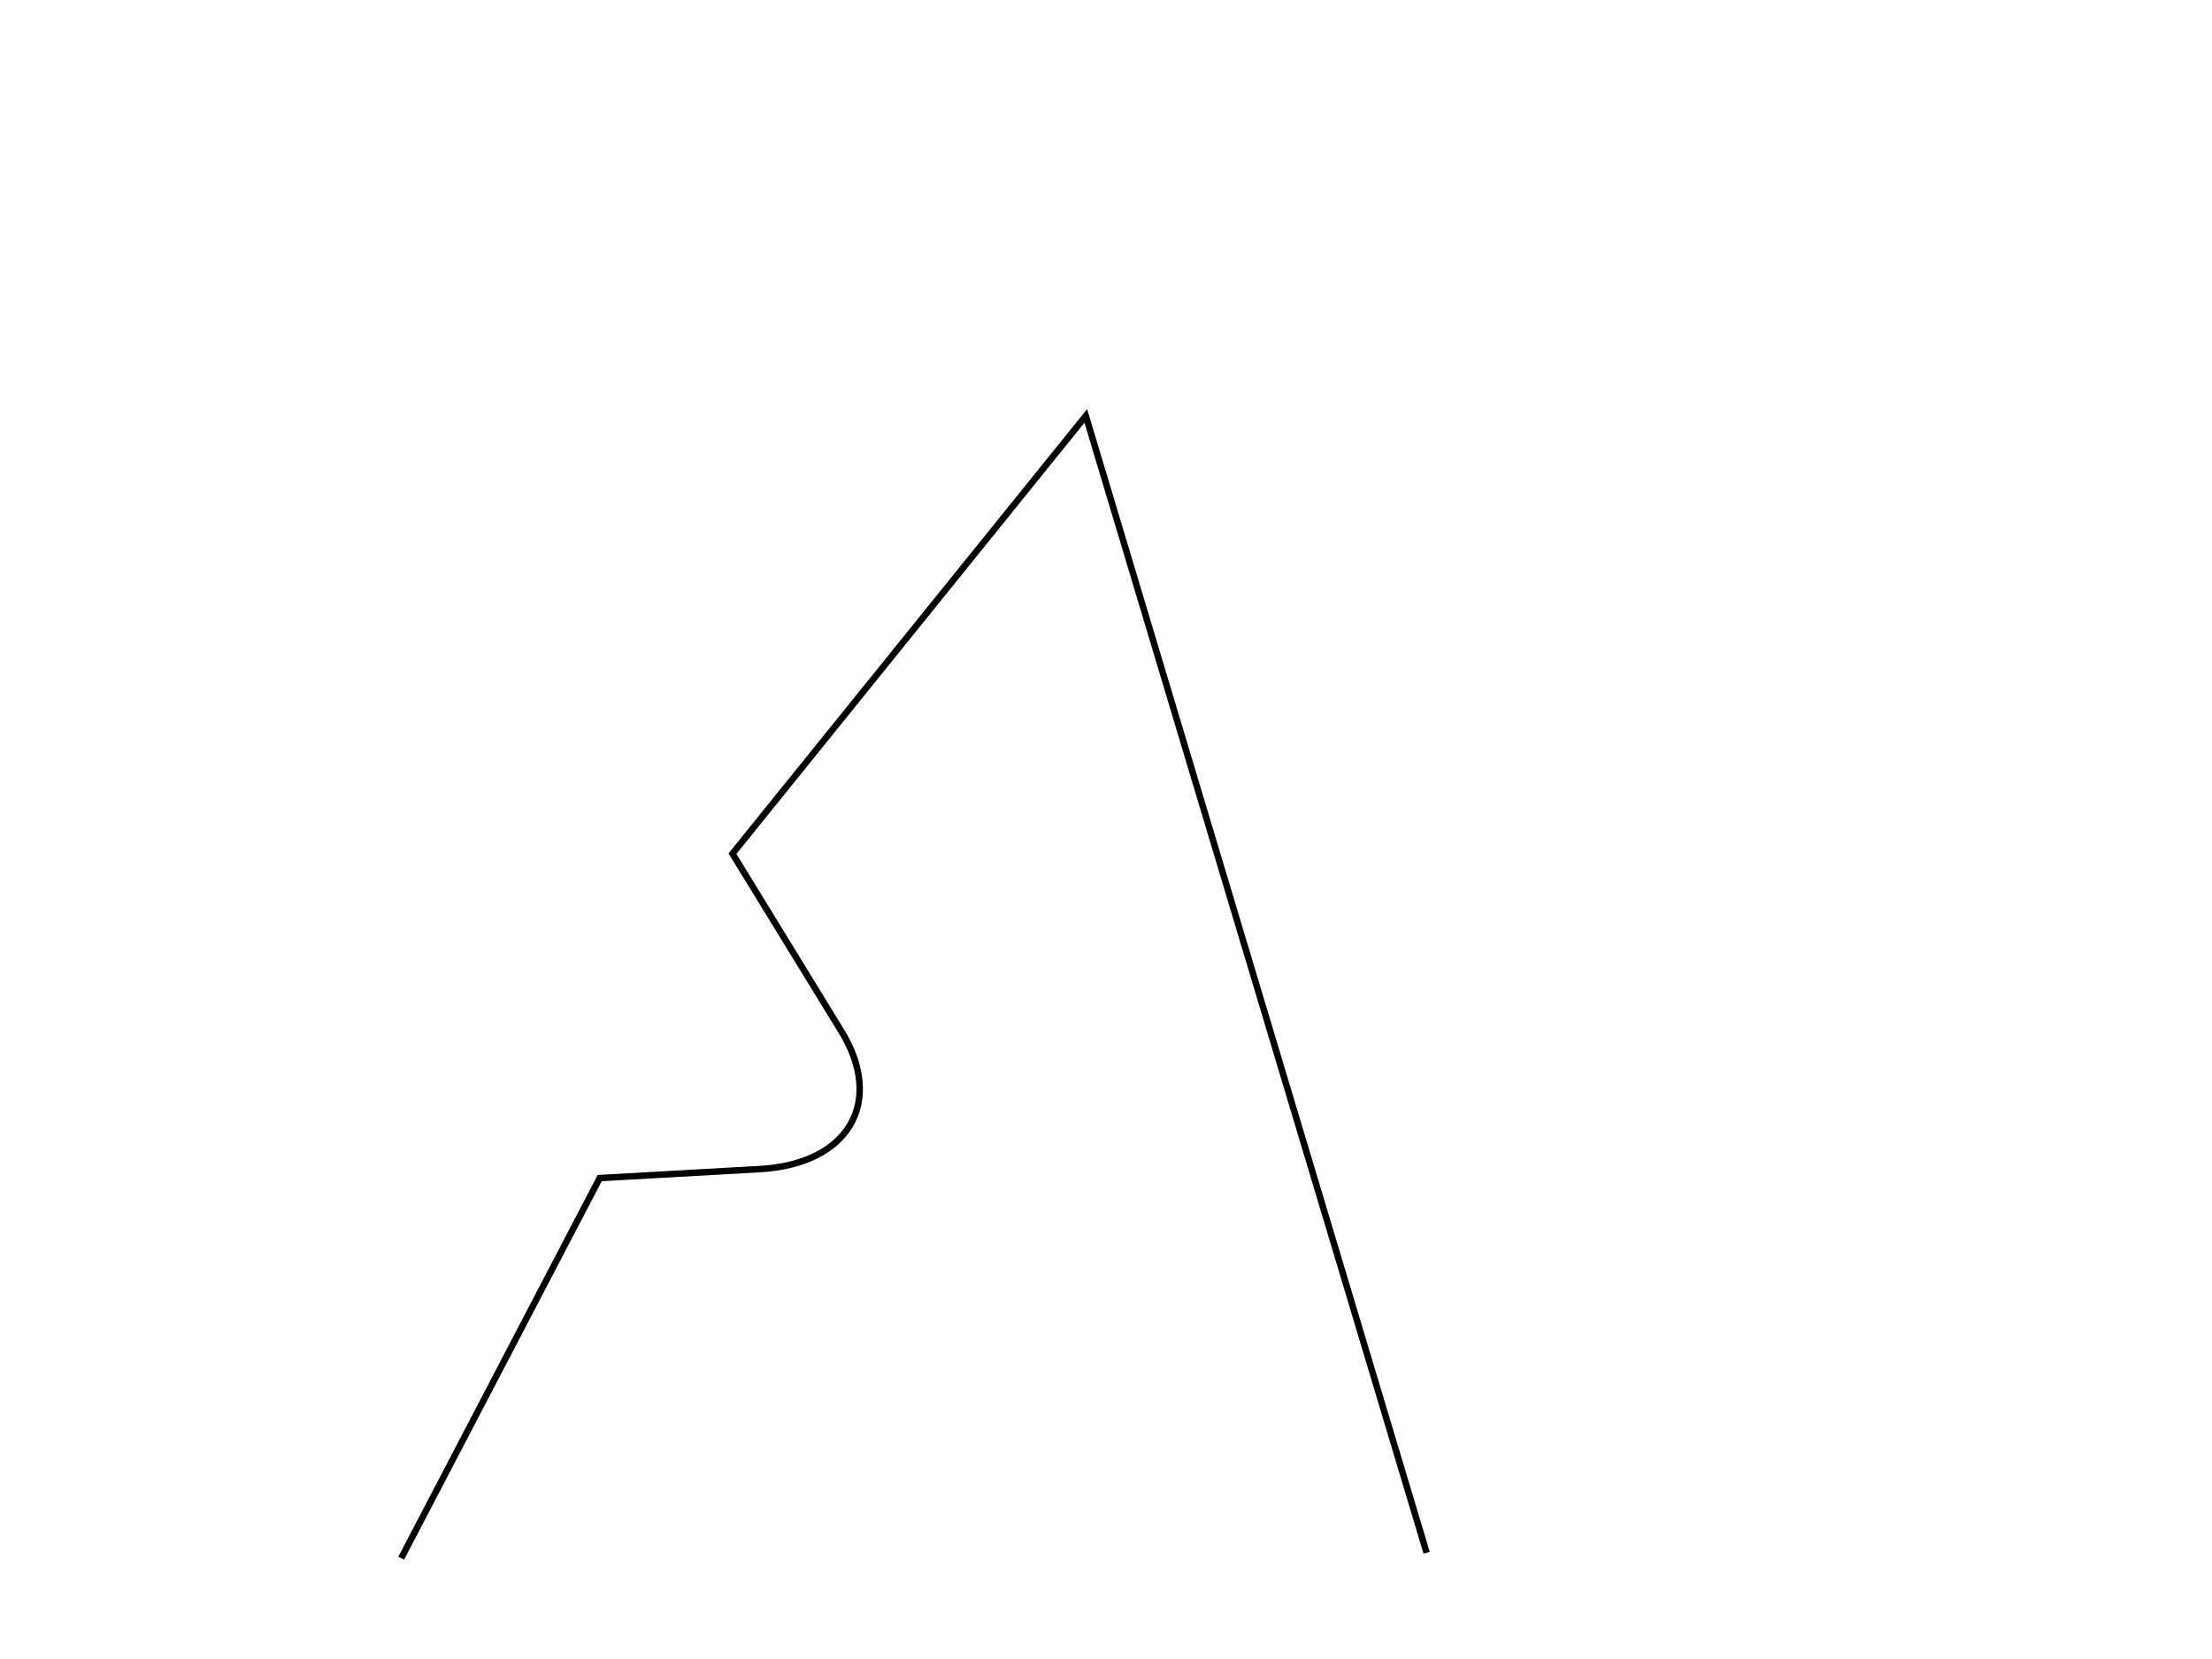
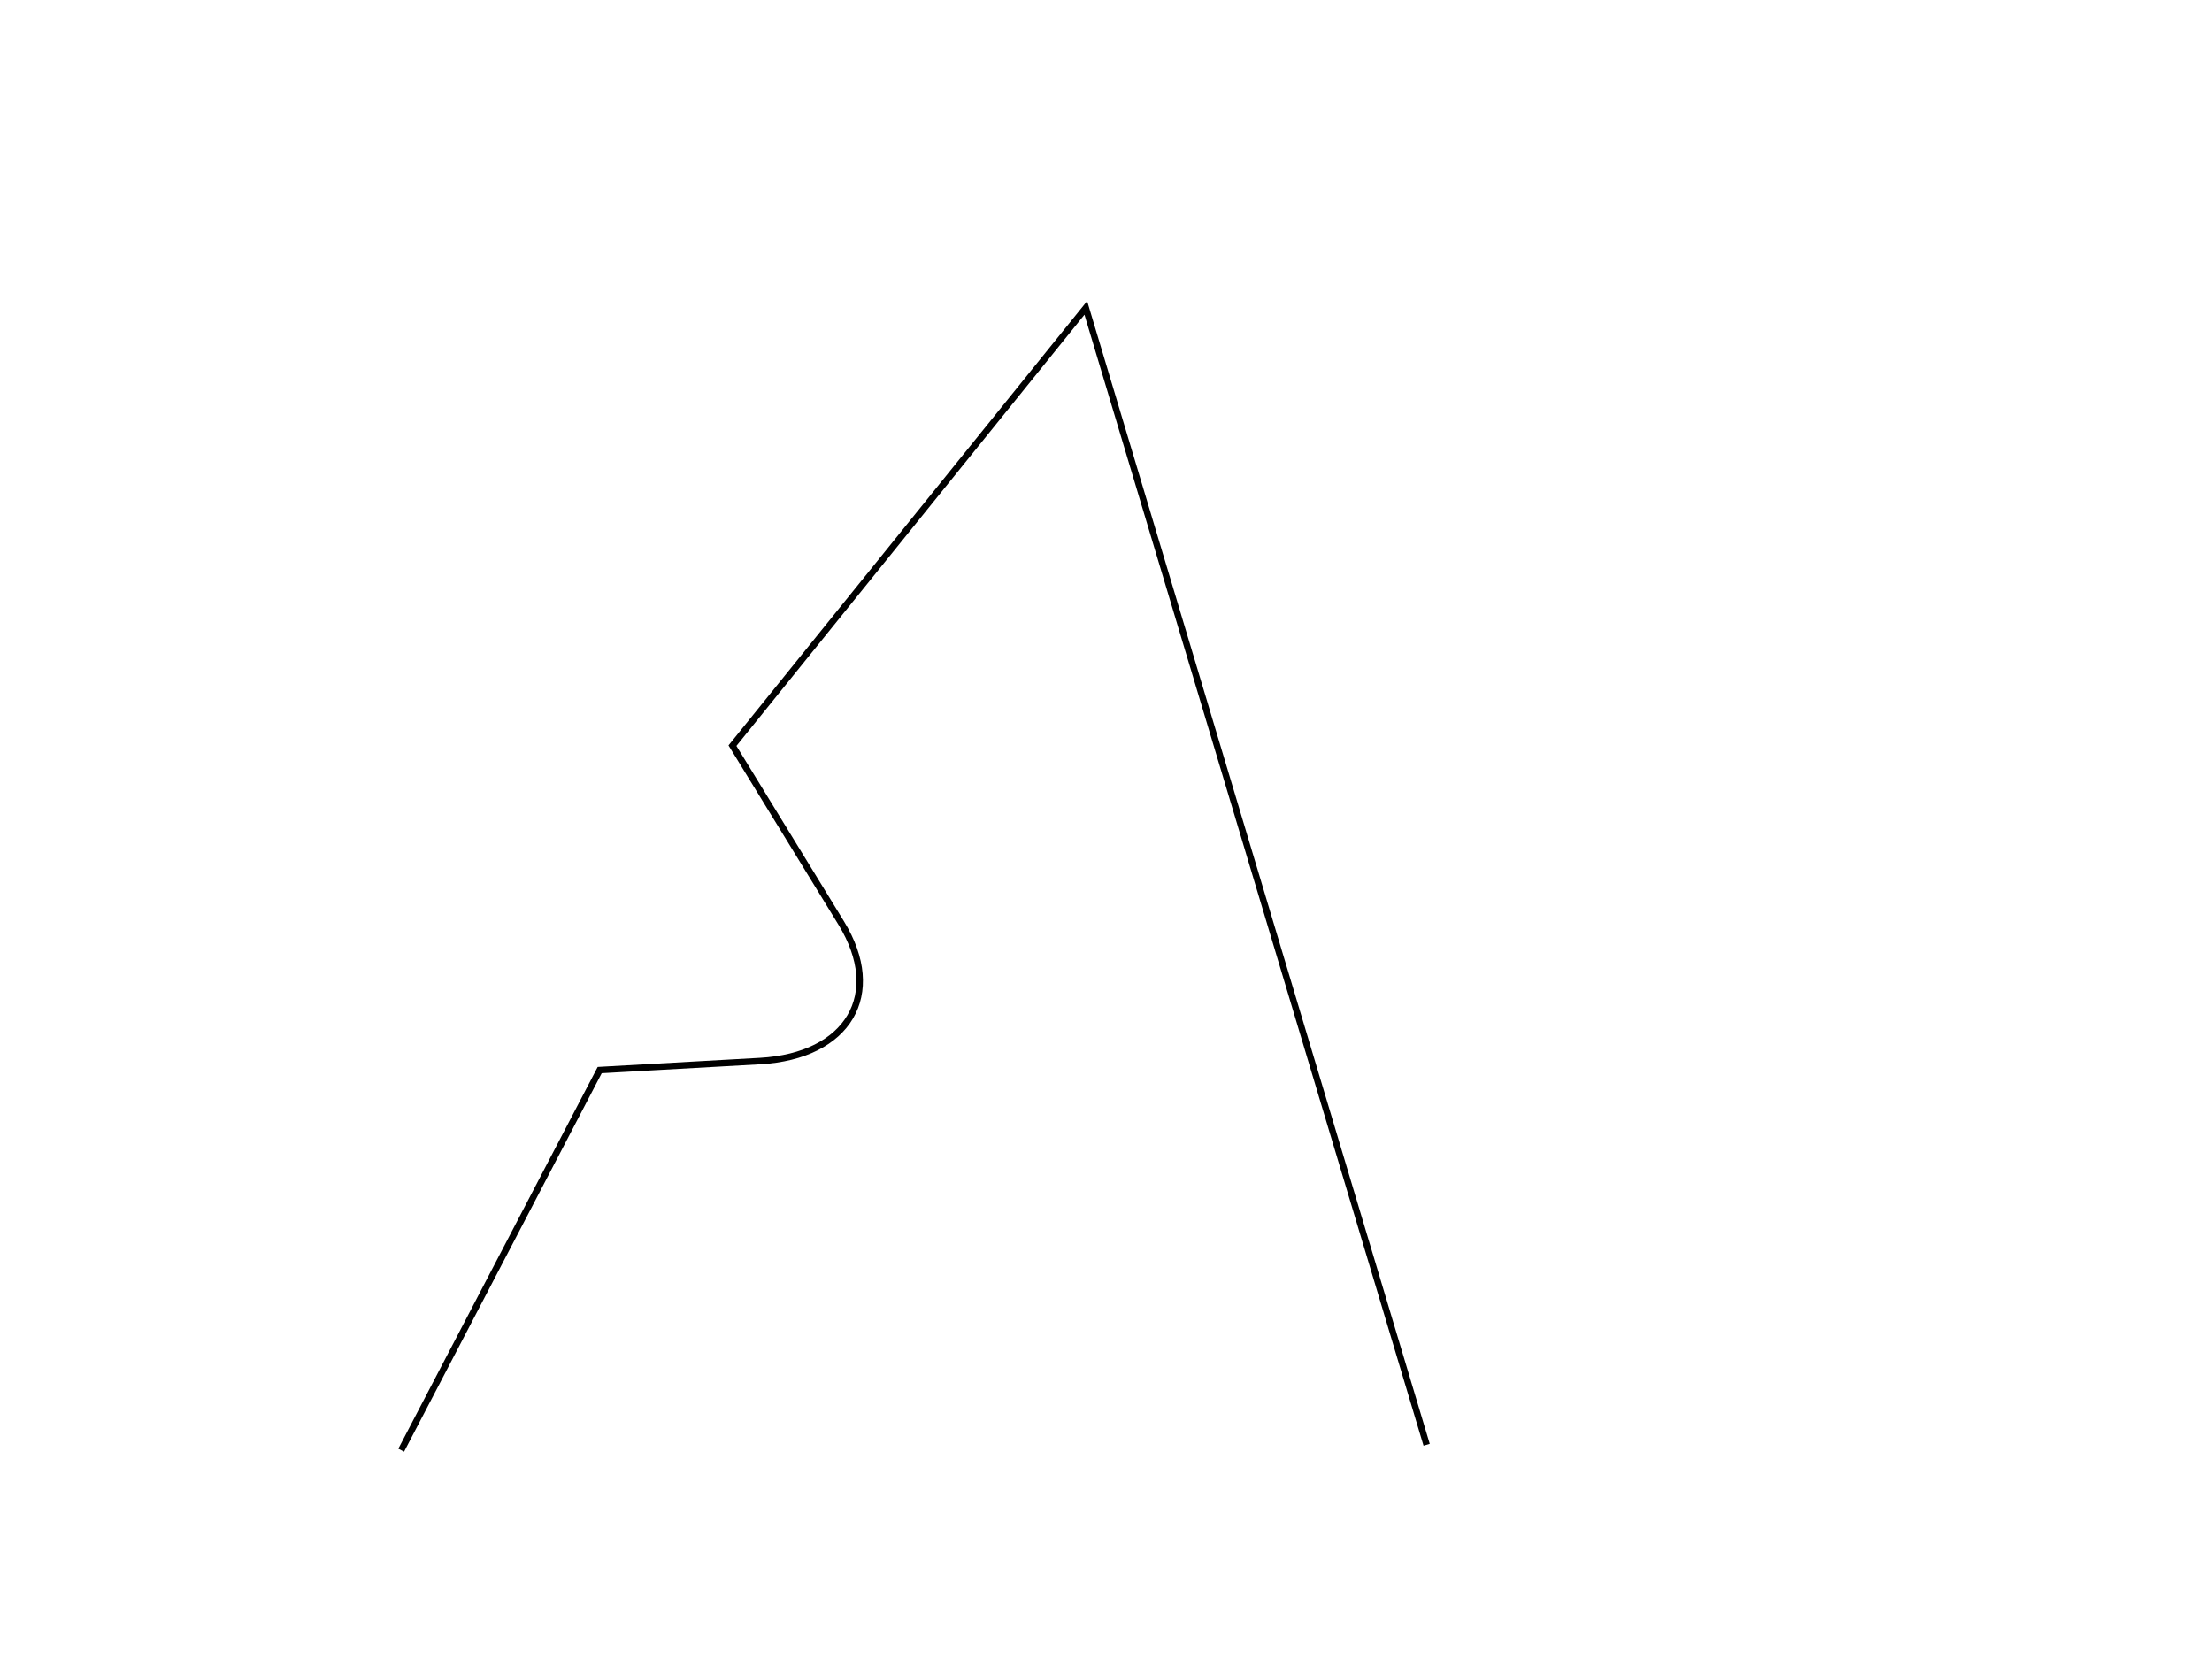
<svg xmlns="http://www.w3.org/2000/svg" style="isolation:isolate" viewBox="0 0 1024 768" width="1024pt" height="768pt">
  <defs>
-     <clipPath id="_clipPath_GYhEn4Hi14bAdbYv3oyAlFtLaye0xio0">
+     <clipPath id="_clipPath_FfWoLaKUovPihu2THT8r2kuV0UOVX65Q">
      <rect width="1024" height="768" />
    </clipPath>
  </defs>
-   <g clip-path="url(#_clipPath_GYhEn4Hi14bAdbYv3oyAlFtLaye0xio0)">
-     <path d=" M 186.424 720 L 277.617 545.372 L 351.833 541.195 L 351.833 541.195 C 392.793 538.889 409.645 510.266 389.44 477.315 L 389.44 477.315 L 377.121 457.224 L 339.08 395.184 L 502.651 192.531 L 660 717.384" fill="none" vector-effect="non-scaling-stroke" stroke-width="4" stroke="rgb(0,0,0)" stroke-linejoin="miter" stroke-linecap="square" stroke-miterlimit="3" />
+   <g clip-path="url(#_clipPath_FfWoLaKUovPihu2THT8r2kuV0UOVX65Q)">
+     <path d=" M 186.424 670 L 277.617 495.372 L 351.833 491.195 L 351.833 491.195 C 392.793 488.889 409.645 460.266 389.44 427.315 L 389.44 427.315 L 377.121 407.224 L 339.08 345.184 L 502.651 142.531 L 660 667.384" fill="none" vector-effect="non-scaling-stroke" stroke-width="4" stroke="rgb(0,0,0)" stroke-linejoin="miter" stroke-linecap="square" stroke-miterlimit="3" />
  </g>
</svg>
